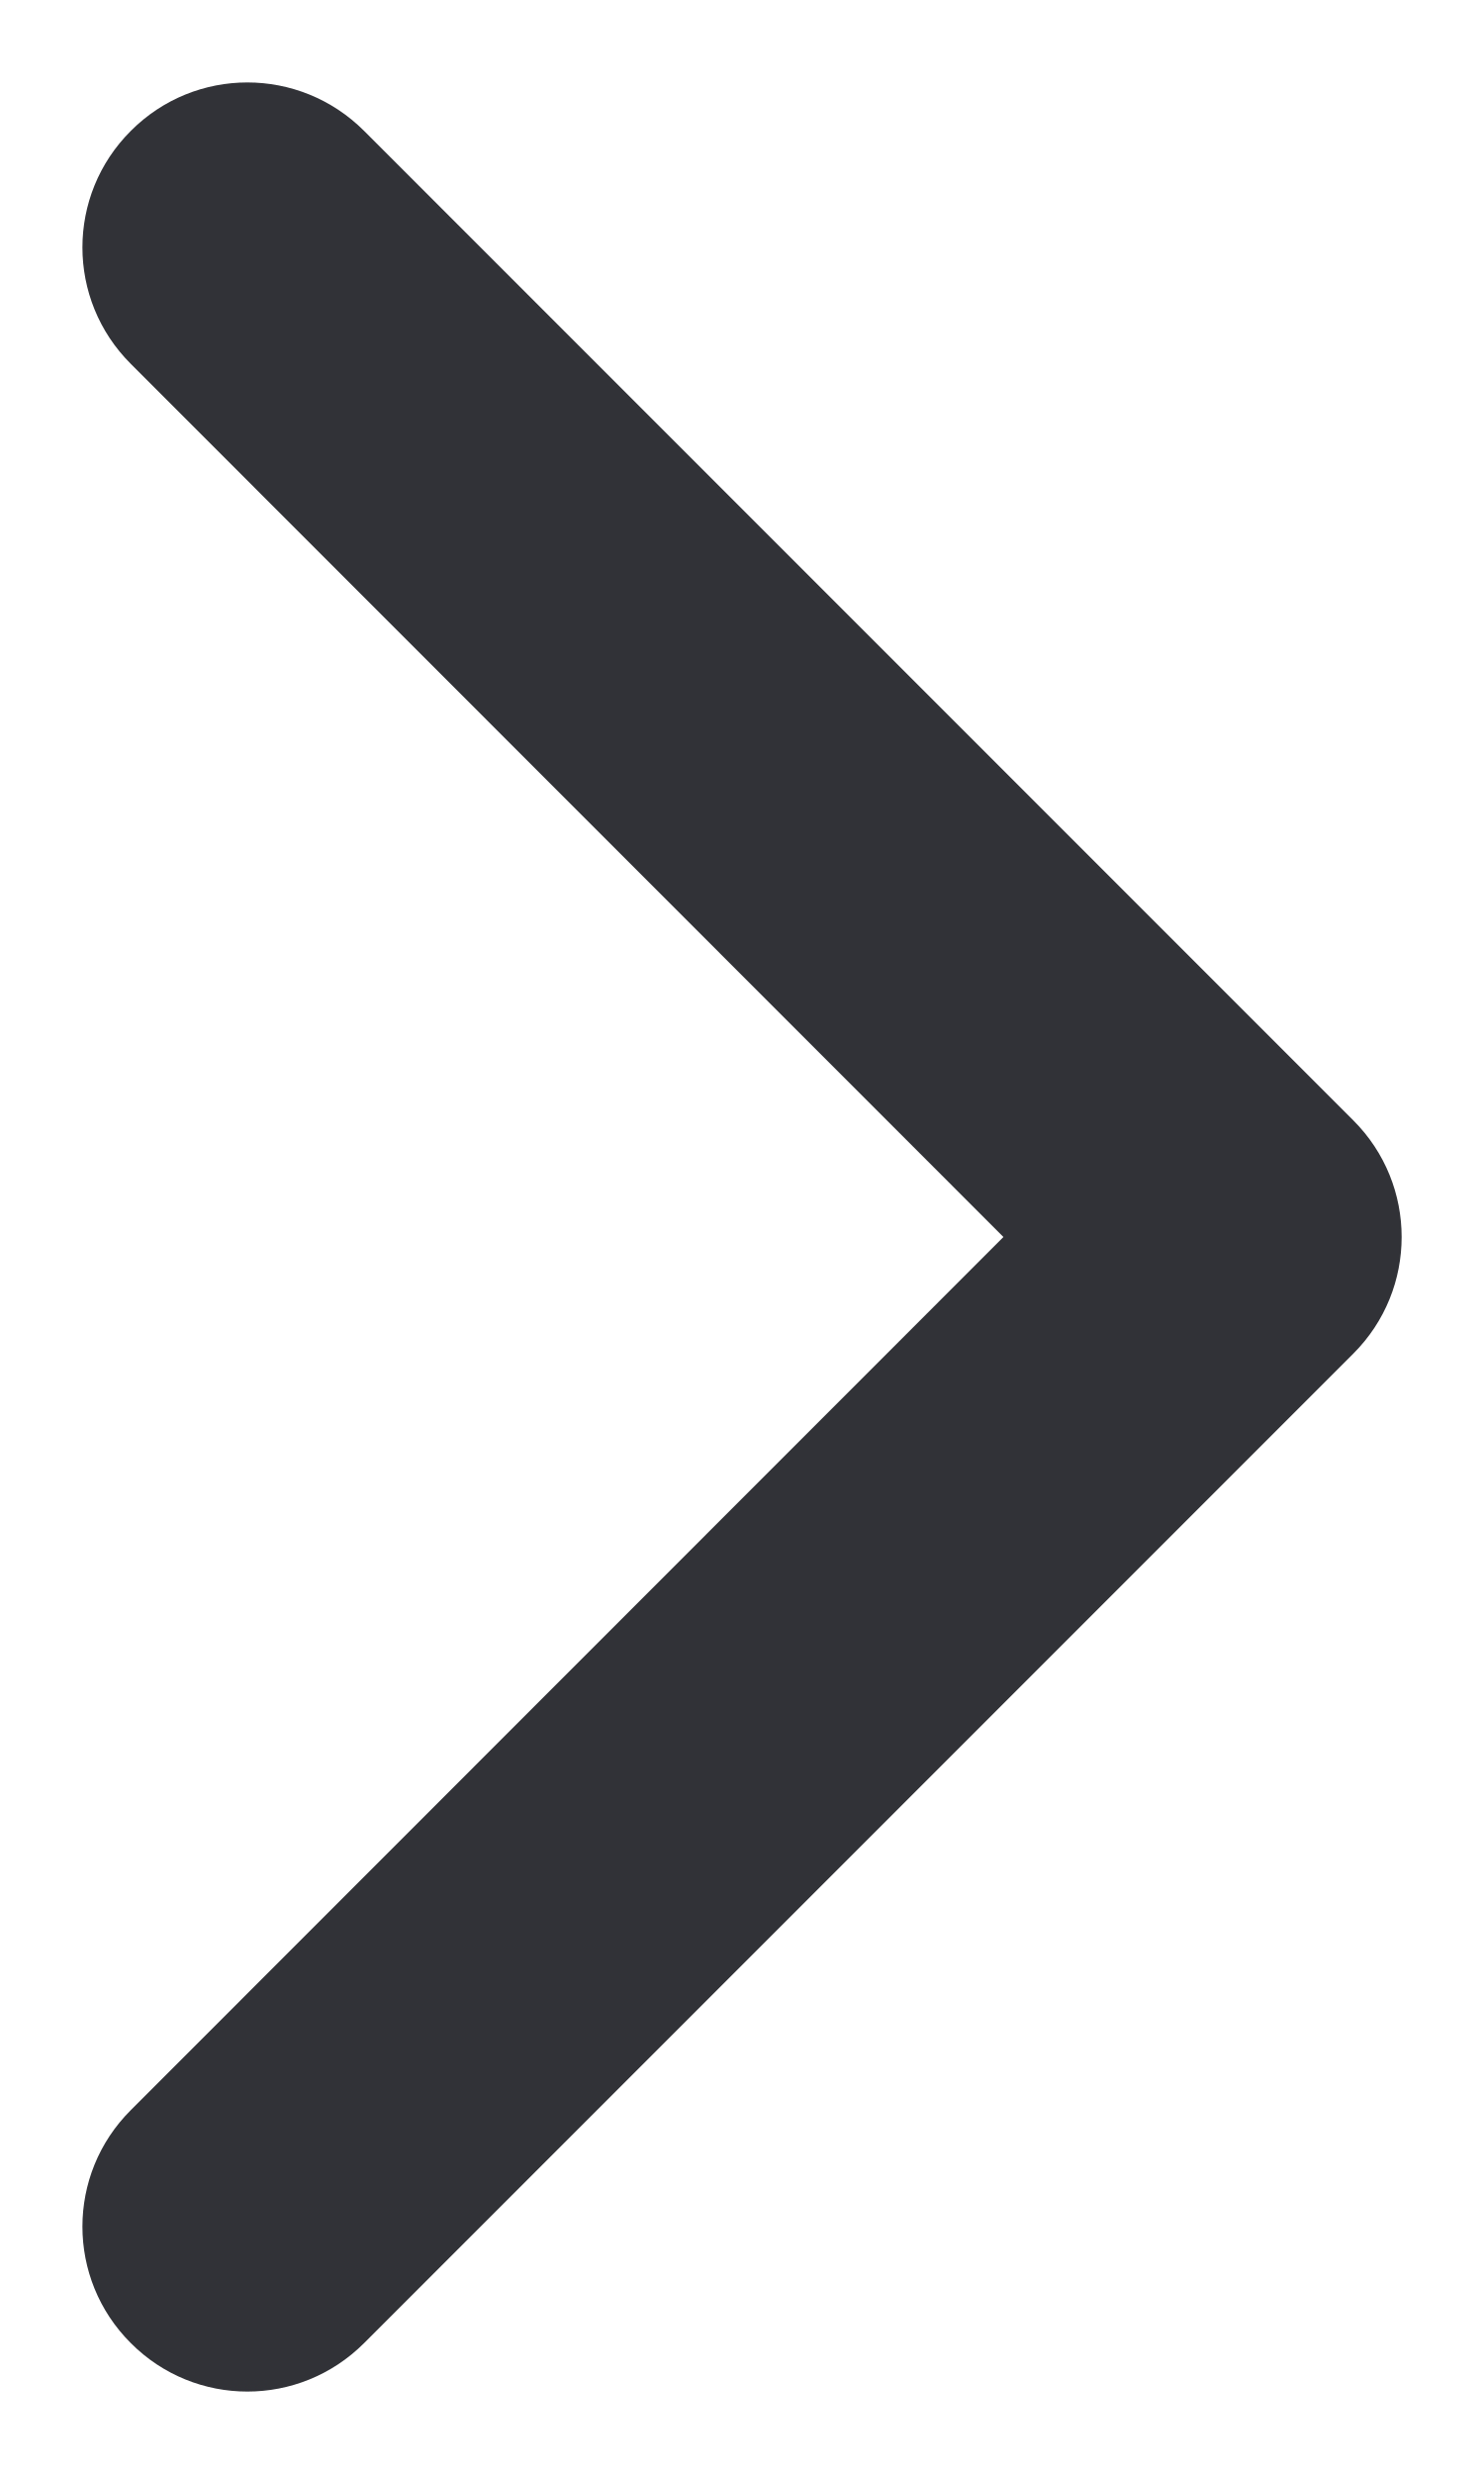
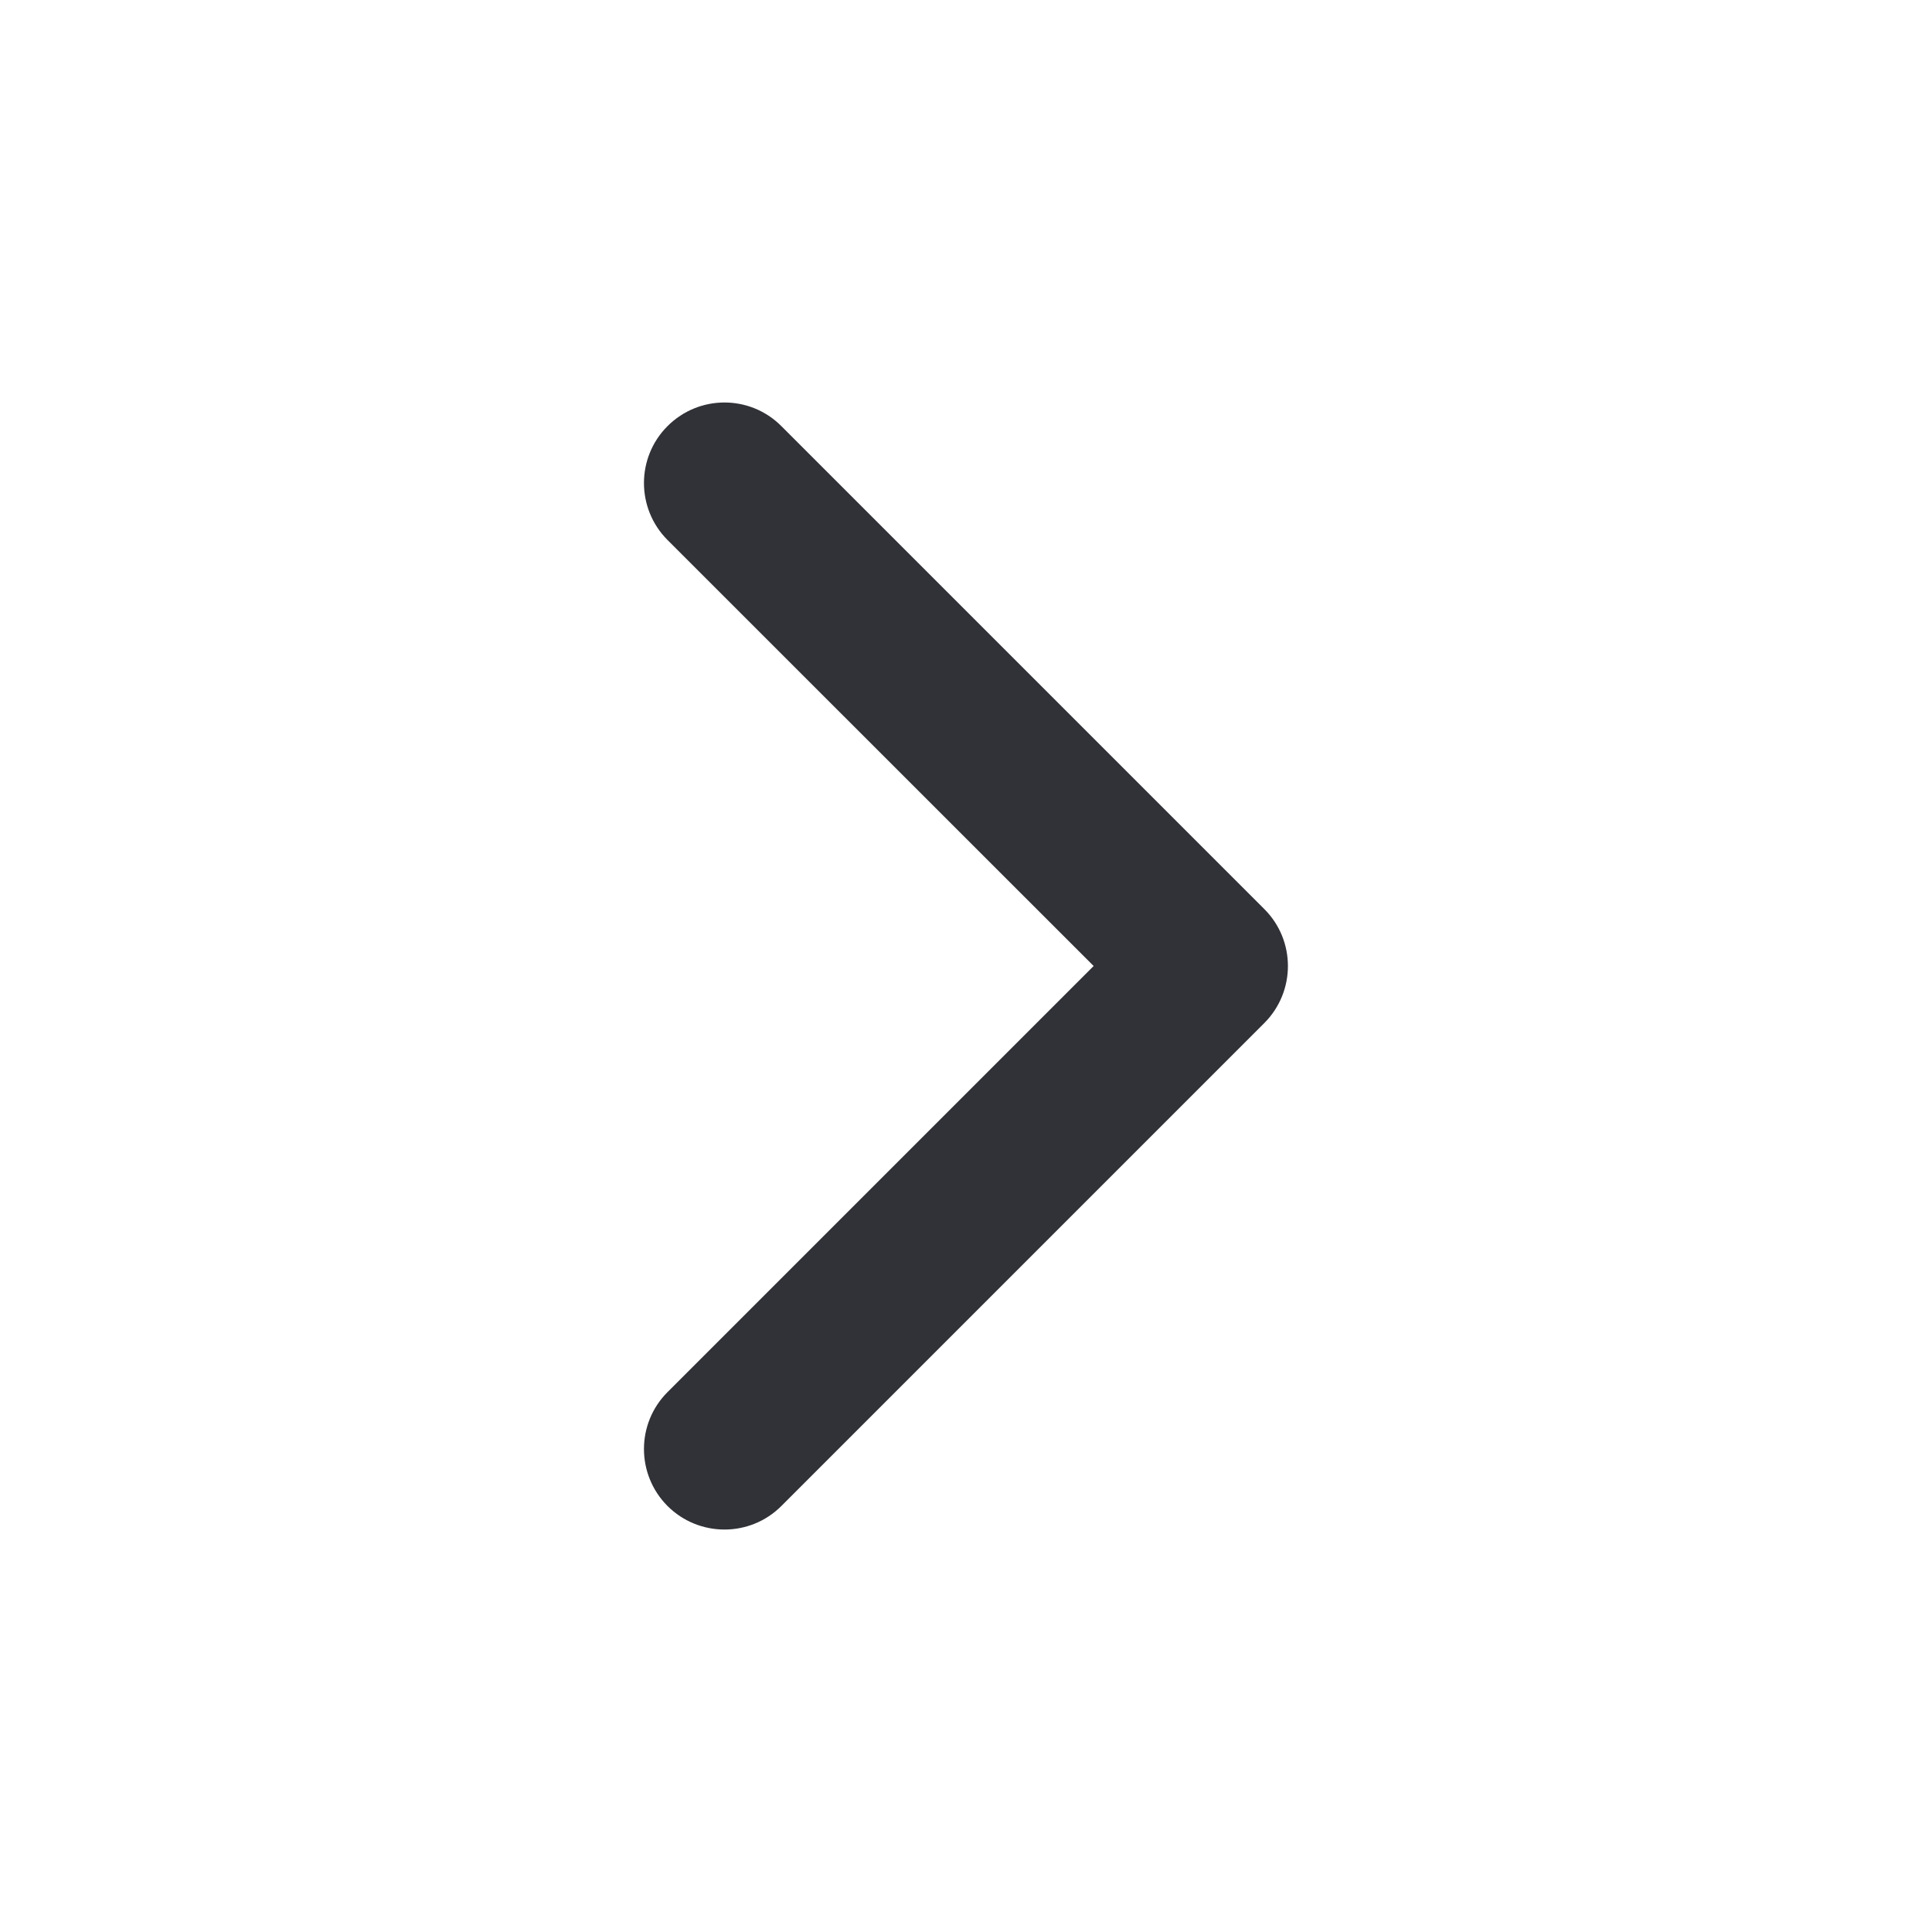
- <svg xmlns="http://www.w3.org/2000/svg" width="6" height="10" viewBox="0 0 6 10" fill="none">
-   <path fill-rule="evenodd" clip-rule="evenodd" d="M0.529 0.529C0.789 0.268 1.211 0.268 1.472 0.529L5.472 4.529C5.732 4.789 5.732 5.211 5.472 5.471L1.472 9.471C1.211 9.732 0.789 9.732 0.529 9.471C0.268 9.211 0.268 8.789 0.529 8.529L4.057 5L0.529 1.471C0.268 1.211 0.268 0.789 0.529 0.529Z" fill="#313237" />
+ <svg xmlns="http://www.w3.org/2000/svg" width="16" height="16" viewBox="0 0 16 16" fill="none">
+   <path fill-rule="evenodd" clip-rule="evenodd" d="M5.528 3.529C5.789 3.268 6.211 3.268 6.471 3.529L10.471 7.529C10.731 7.789 10.731 8.211 10.471 8.472L6.471 12.472C6.211 12.732 5.789 12.732 5.528 12.472C5.268 12.211 5.268 11.789 5.528 11.529L9.057 8L5.528 4.472C5.268 4.211 5.268 3.789 5.528 3.529Z" fill="#313237" />
</svg>
